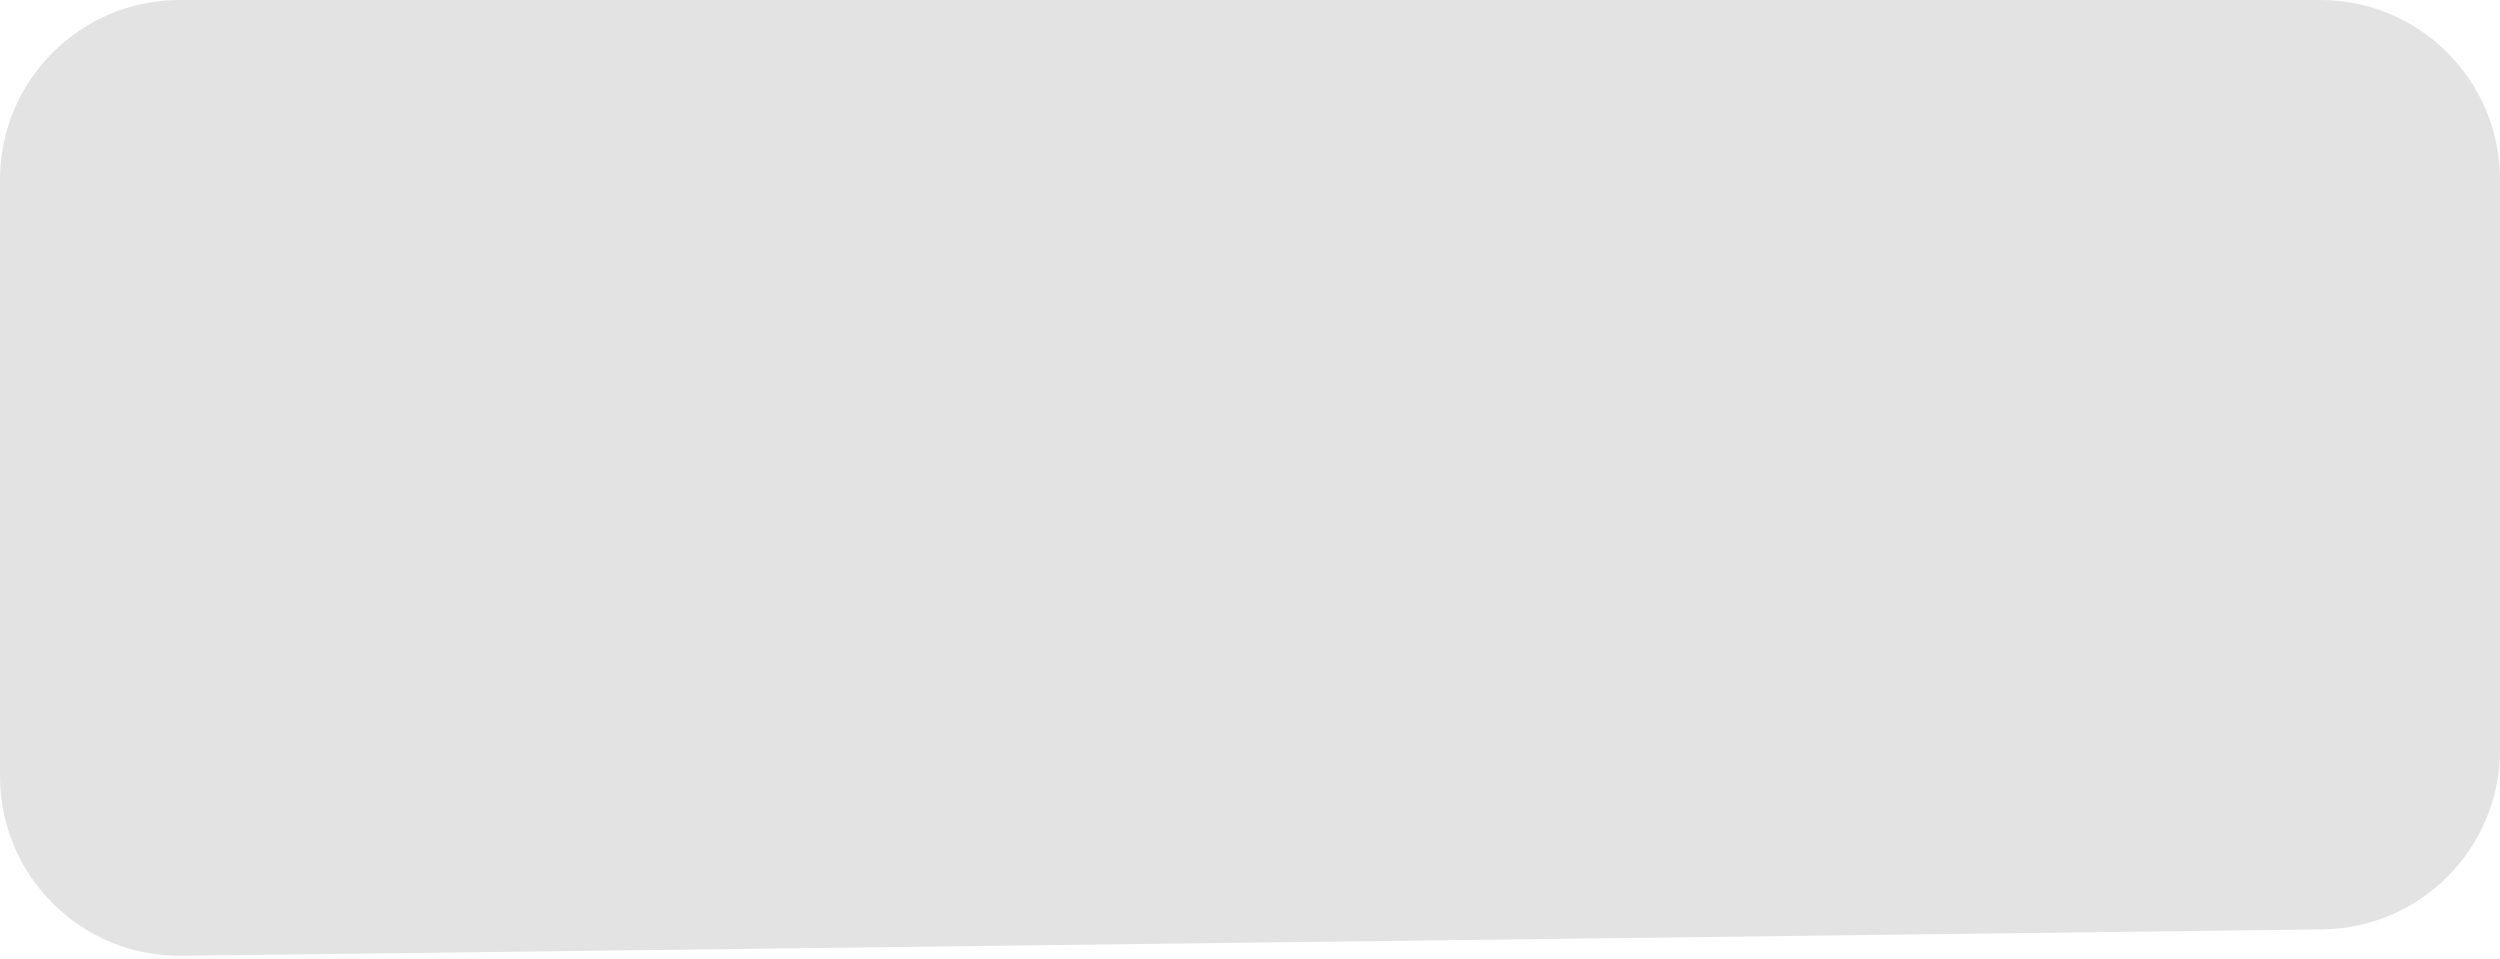
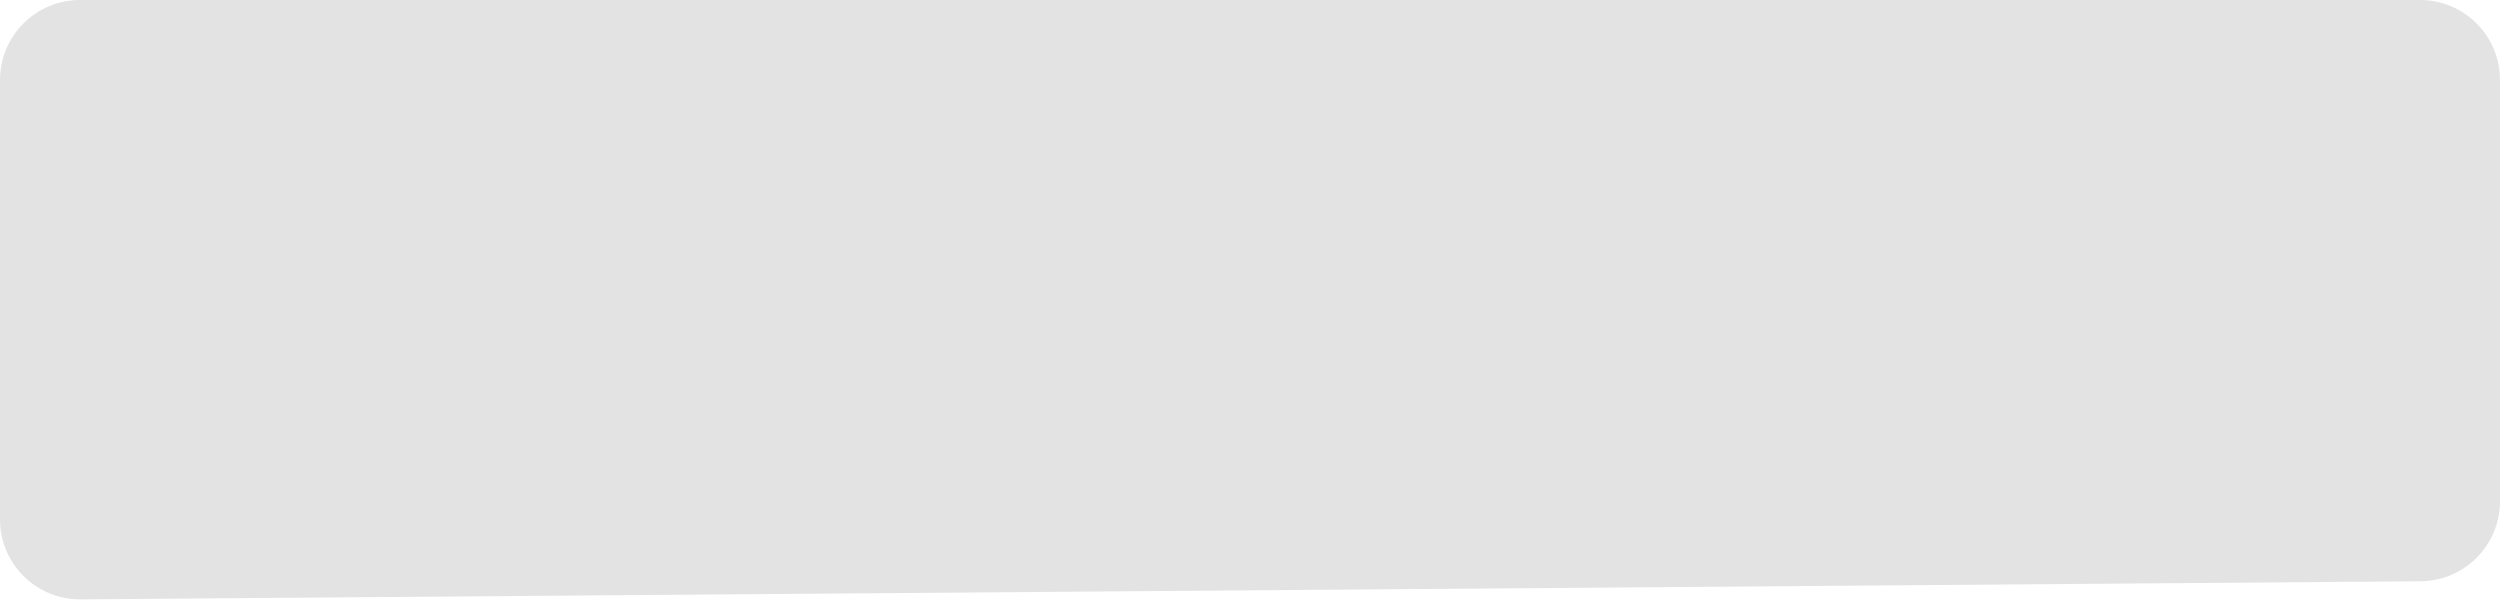
- <svg xmlns="http://www.w3.org/2000/svg" width="167" height="64" viewBox="0 0 167 64" fill="none">
-   <path d="M0 12C0 5.373 5.373 0 12 0H155C161.627 0 167 5.373 167 12V50.083C167 56.653 161.717 62.001 155.148 62.082L12.148 63.85C5.463 63.932 0 58.536 0 51.851V12Z" fill="#E3E3E3" />
+ <svg xmlns="http://www.w3.org/2000/svg" width="375" height="90" viewBox="0 0 375 90" fill="none">
+   <path d="M0 12C0 5.373 5.373 0 12 0H363C369.627 0 375 5.373 375 12V75.189C375 81.781 369.684 87.138 363.093 87.189L12.093 89.906C5.429 89.958 0 84.57 0 77.907V12Z" fill="#E3E3E3" />
</svg>
